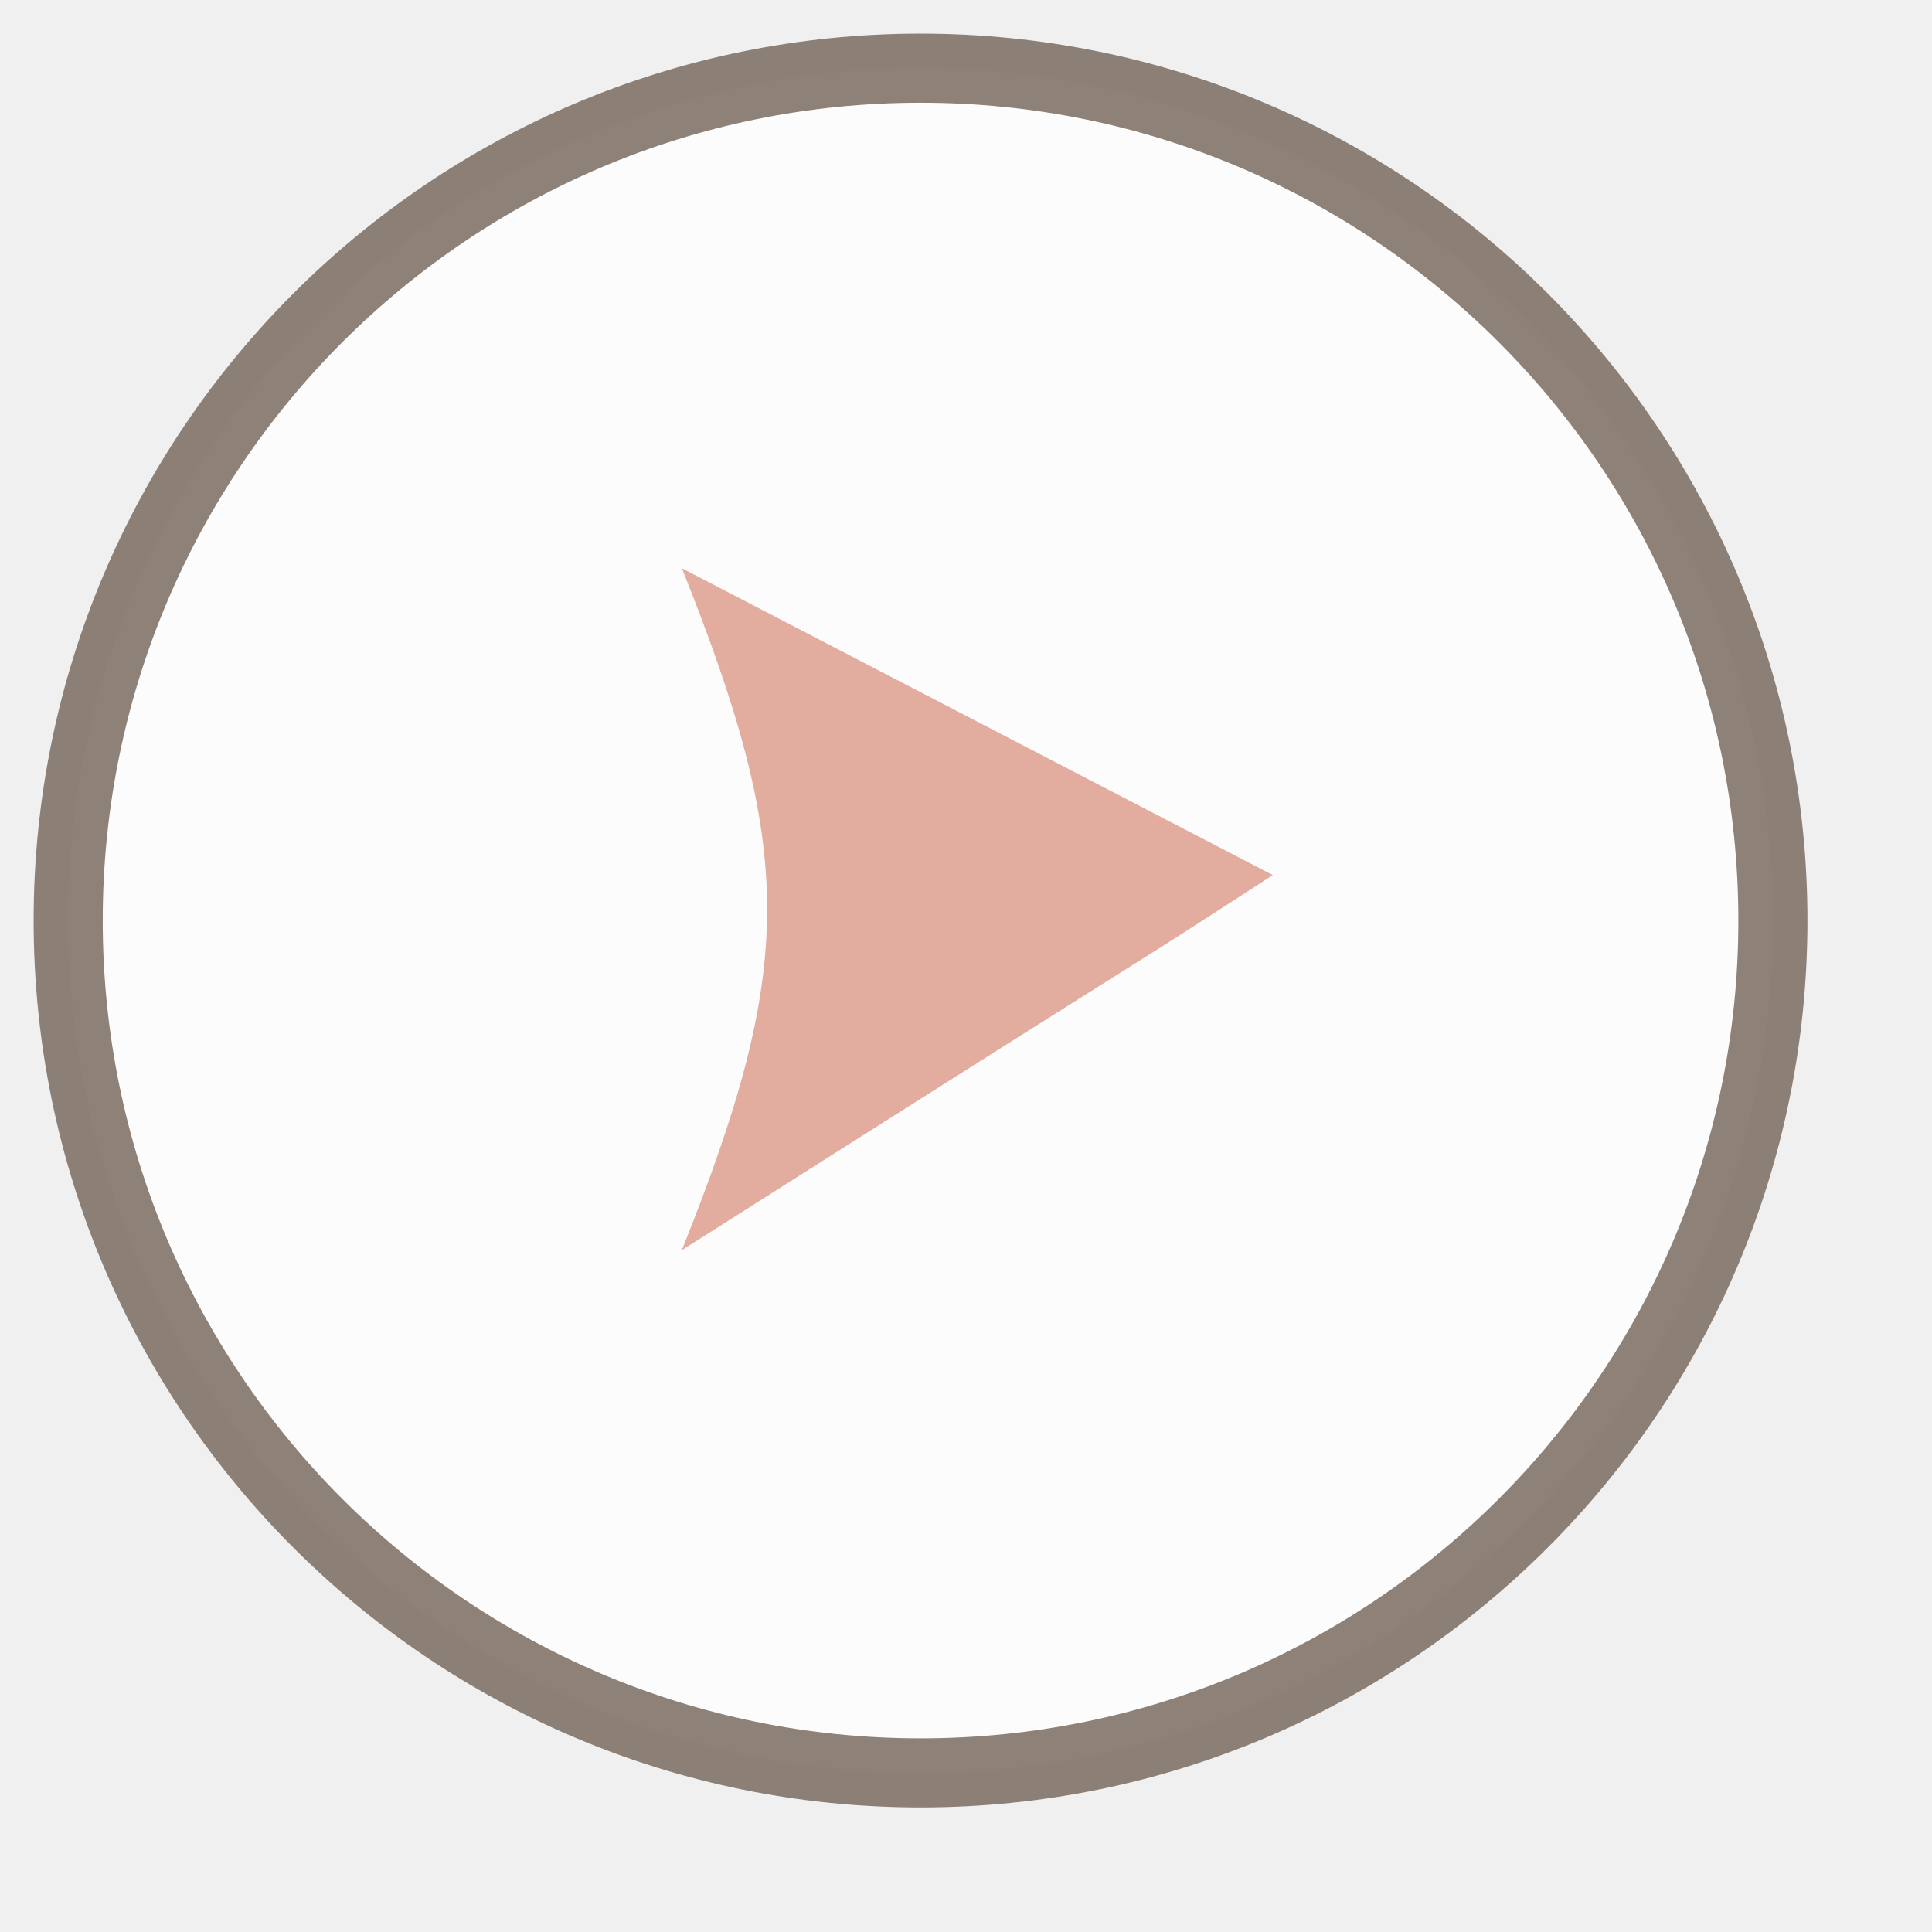
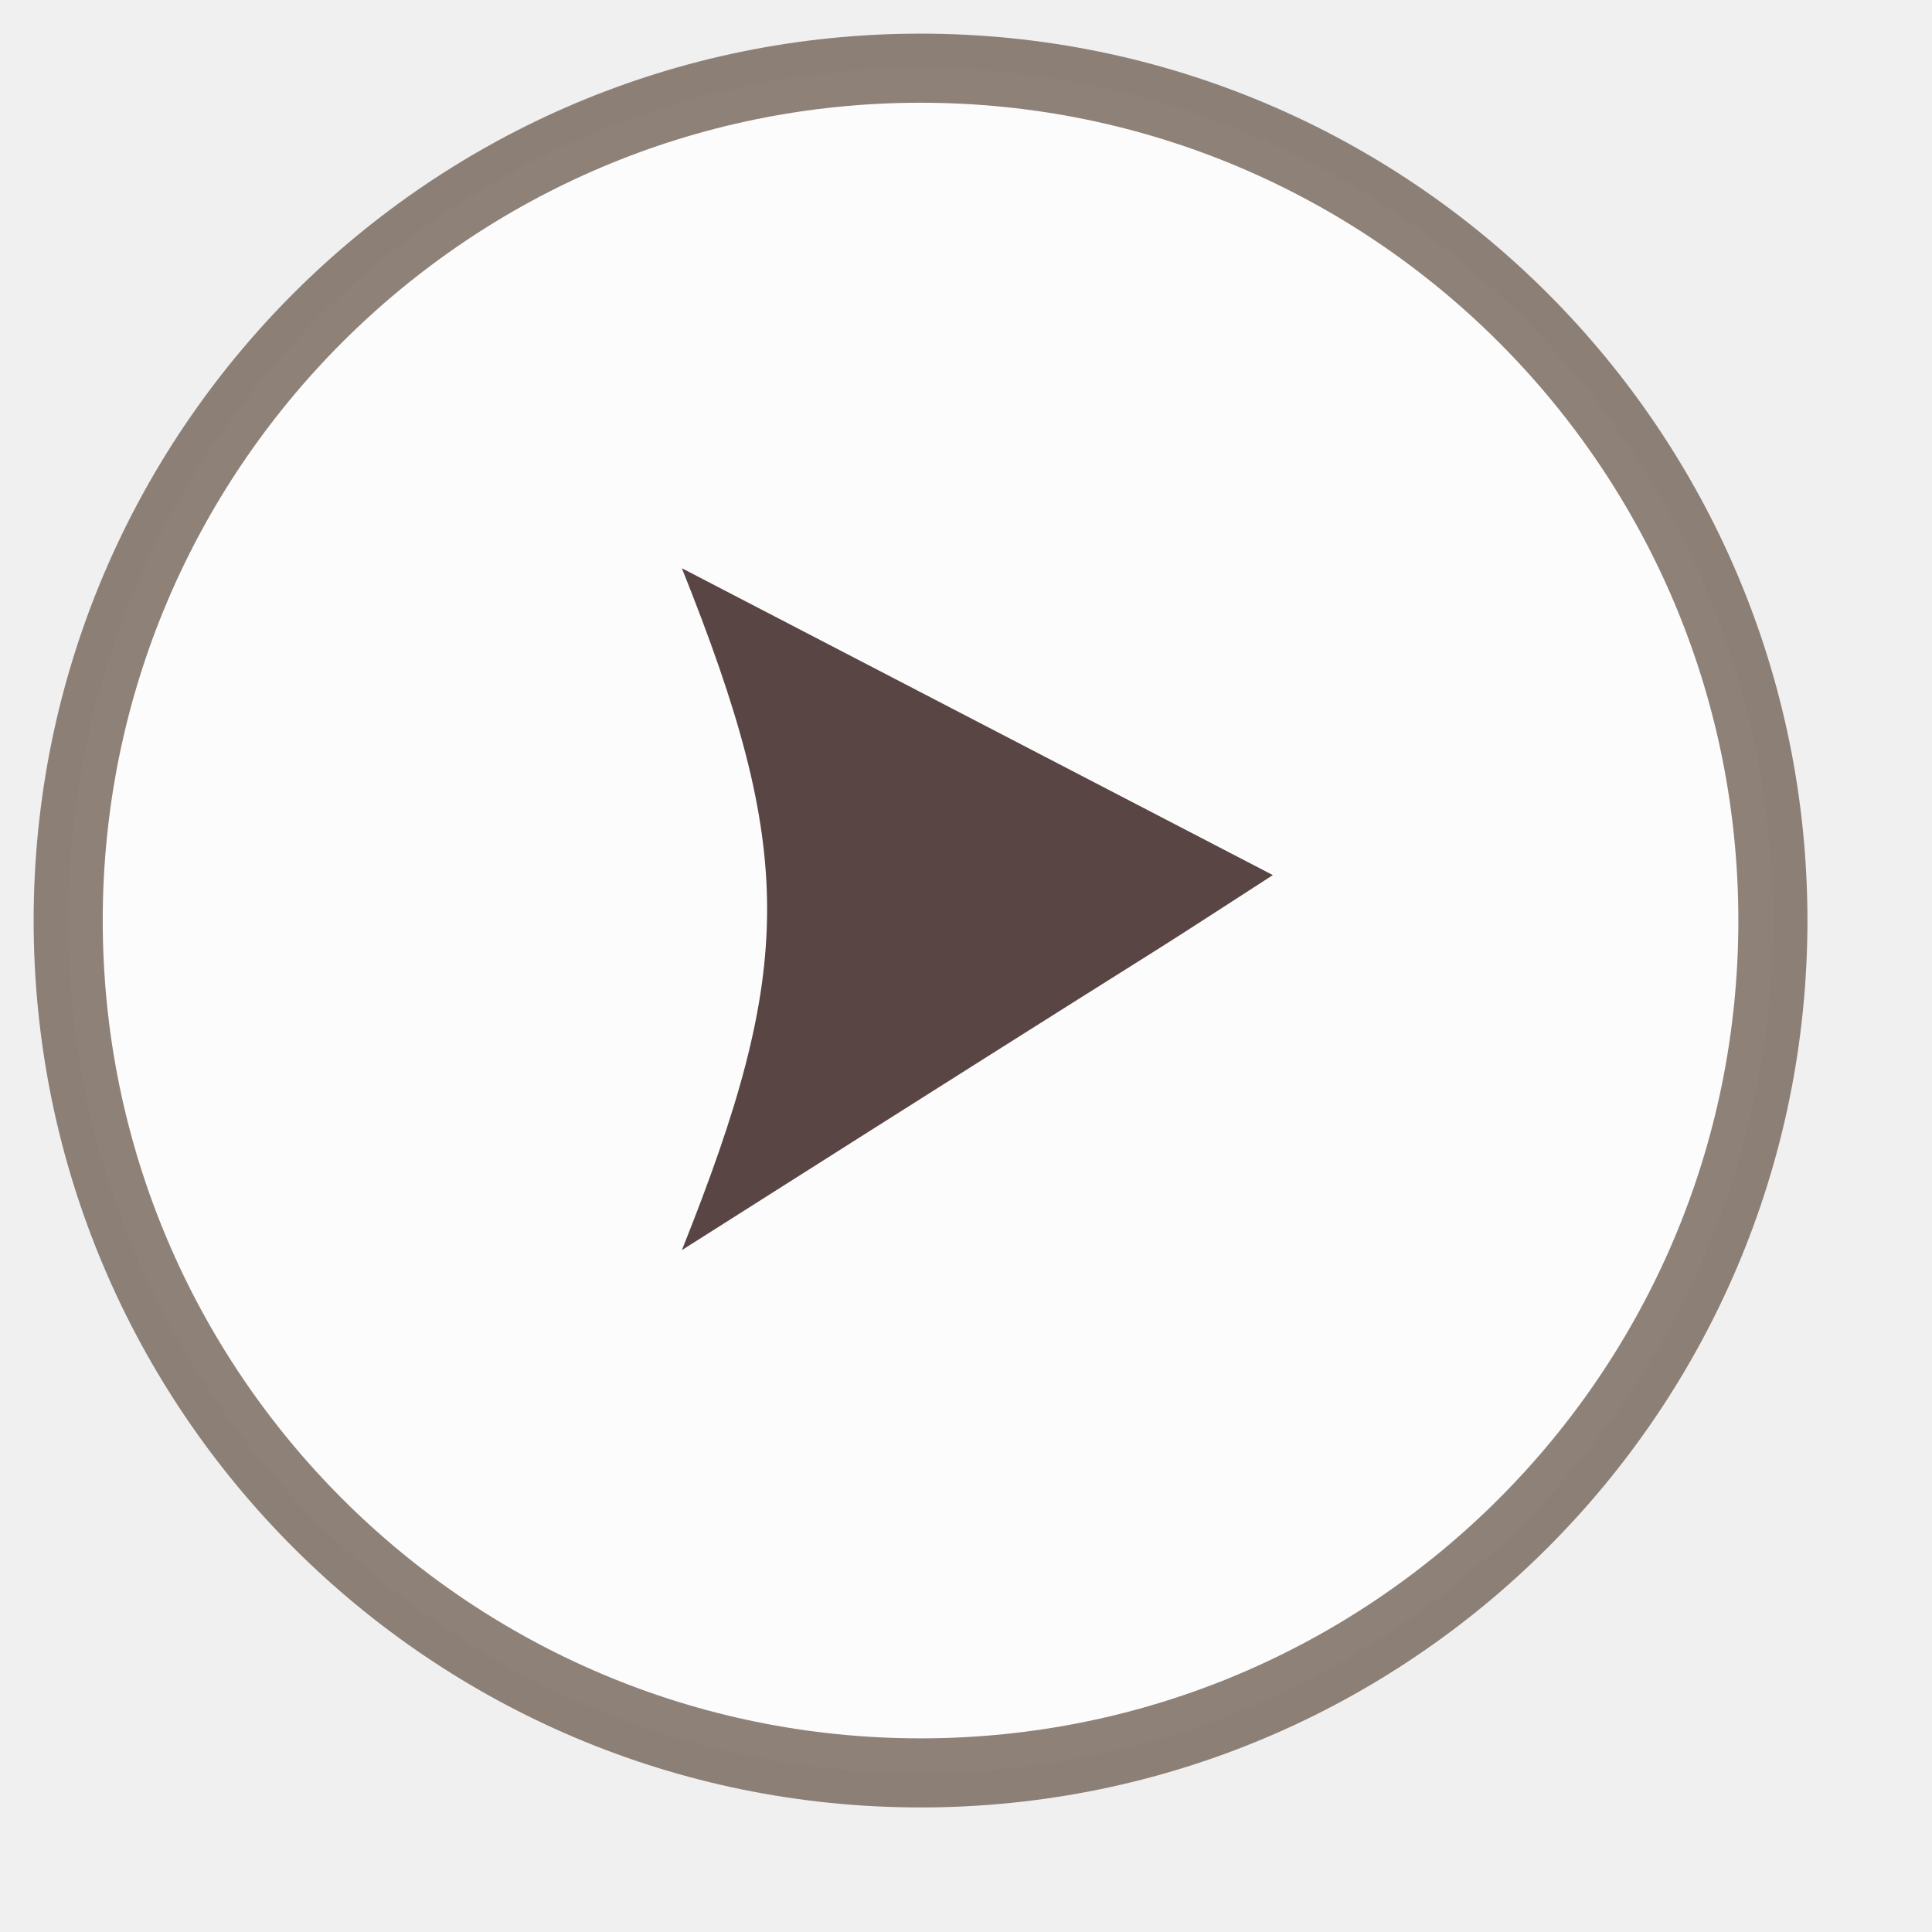
<svg xmlns="http://www.w3.org/2000/svg" version="1.1" id="グループ_14" x="0px" y="0px" viewBox="0 0 17 17" style="enable-background:new 0 0 17 17;" xml:space="preserve">
  <style type="text/css">
	.st0{opacity:0.8;fill:#FFFFFF;enable-background:new    ;}
	.st1{opacity:0.8;fill:none;stroke:#736357;stroke-width:0.608;stroke-miterlimit:3;enable-background:new    ;}
- 	.st2{fill-rule:evenodd;clip-rule:evenodd;fill:#E2AD9F;}
+ 	.st2{fill-rule:evenodd;clip-rule:evenodd;fill:#5A4545;}
</style>
  <g>
    <circle id="楕円形_1" class="st0" cx="8.1" cy="8.1" r="7.5" />
  </g>
  <g>
    <circle id="楕円形_1_00000077295981090747028920000014420305637392806798_" class="st1" cx="8.1" cy="8.1" r="7.5" />
  </g>
  <path id="シェイプ_13" class="st2" d="M6,5l5.2,2.7c-1.7,1.1,0,0-5.2,3.3C7,8.5,7,7.5,6,5z" />
</svg>
